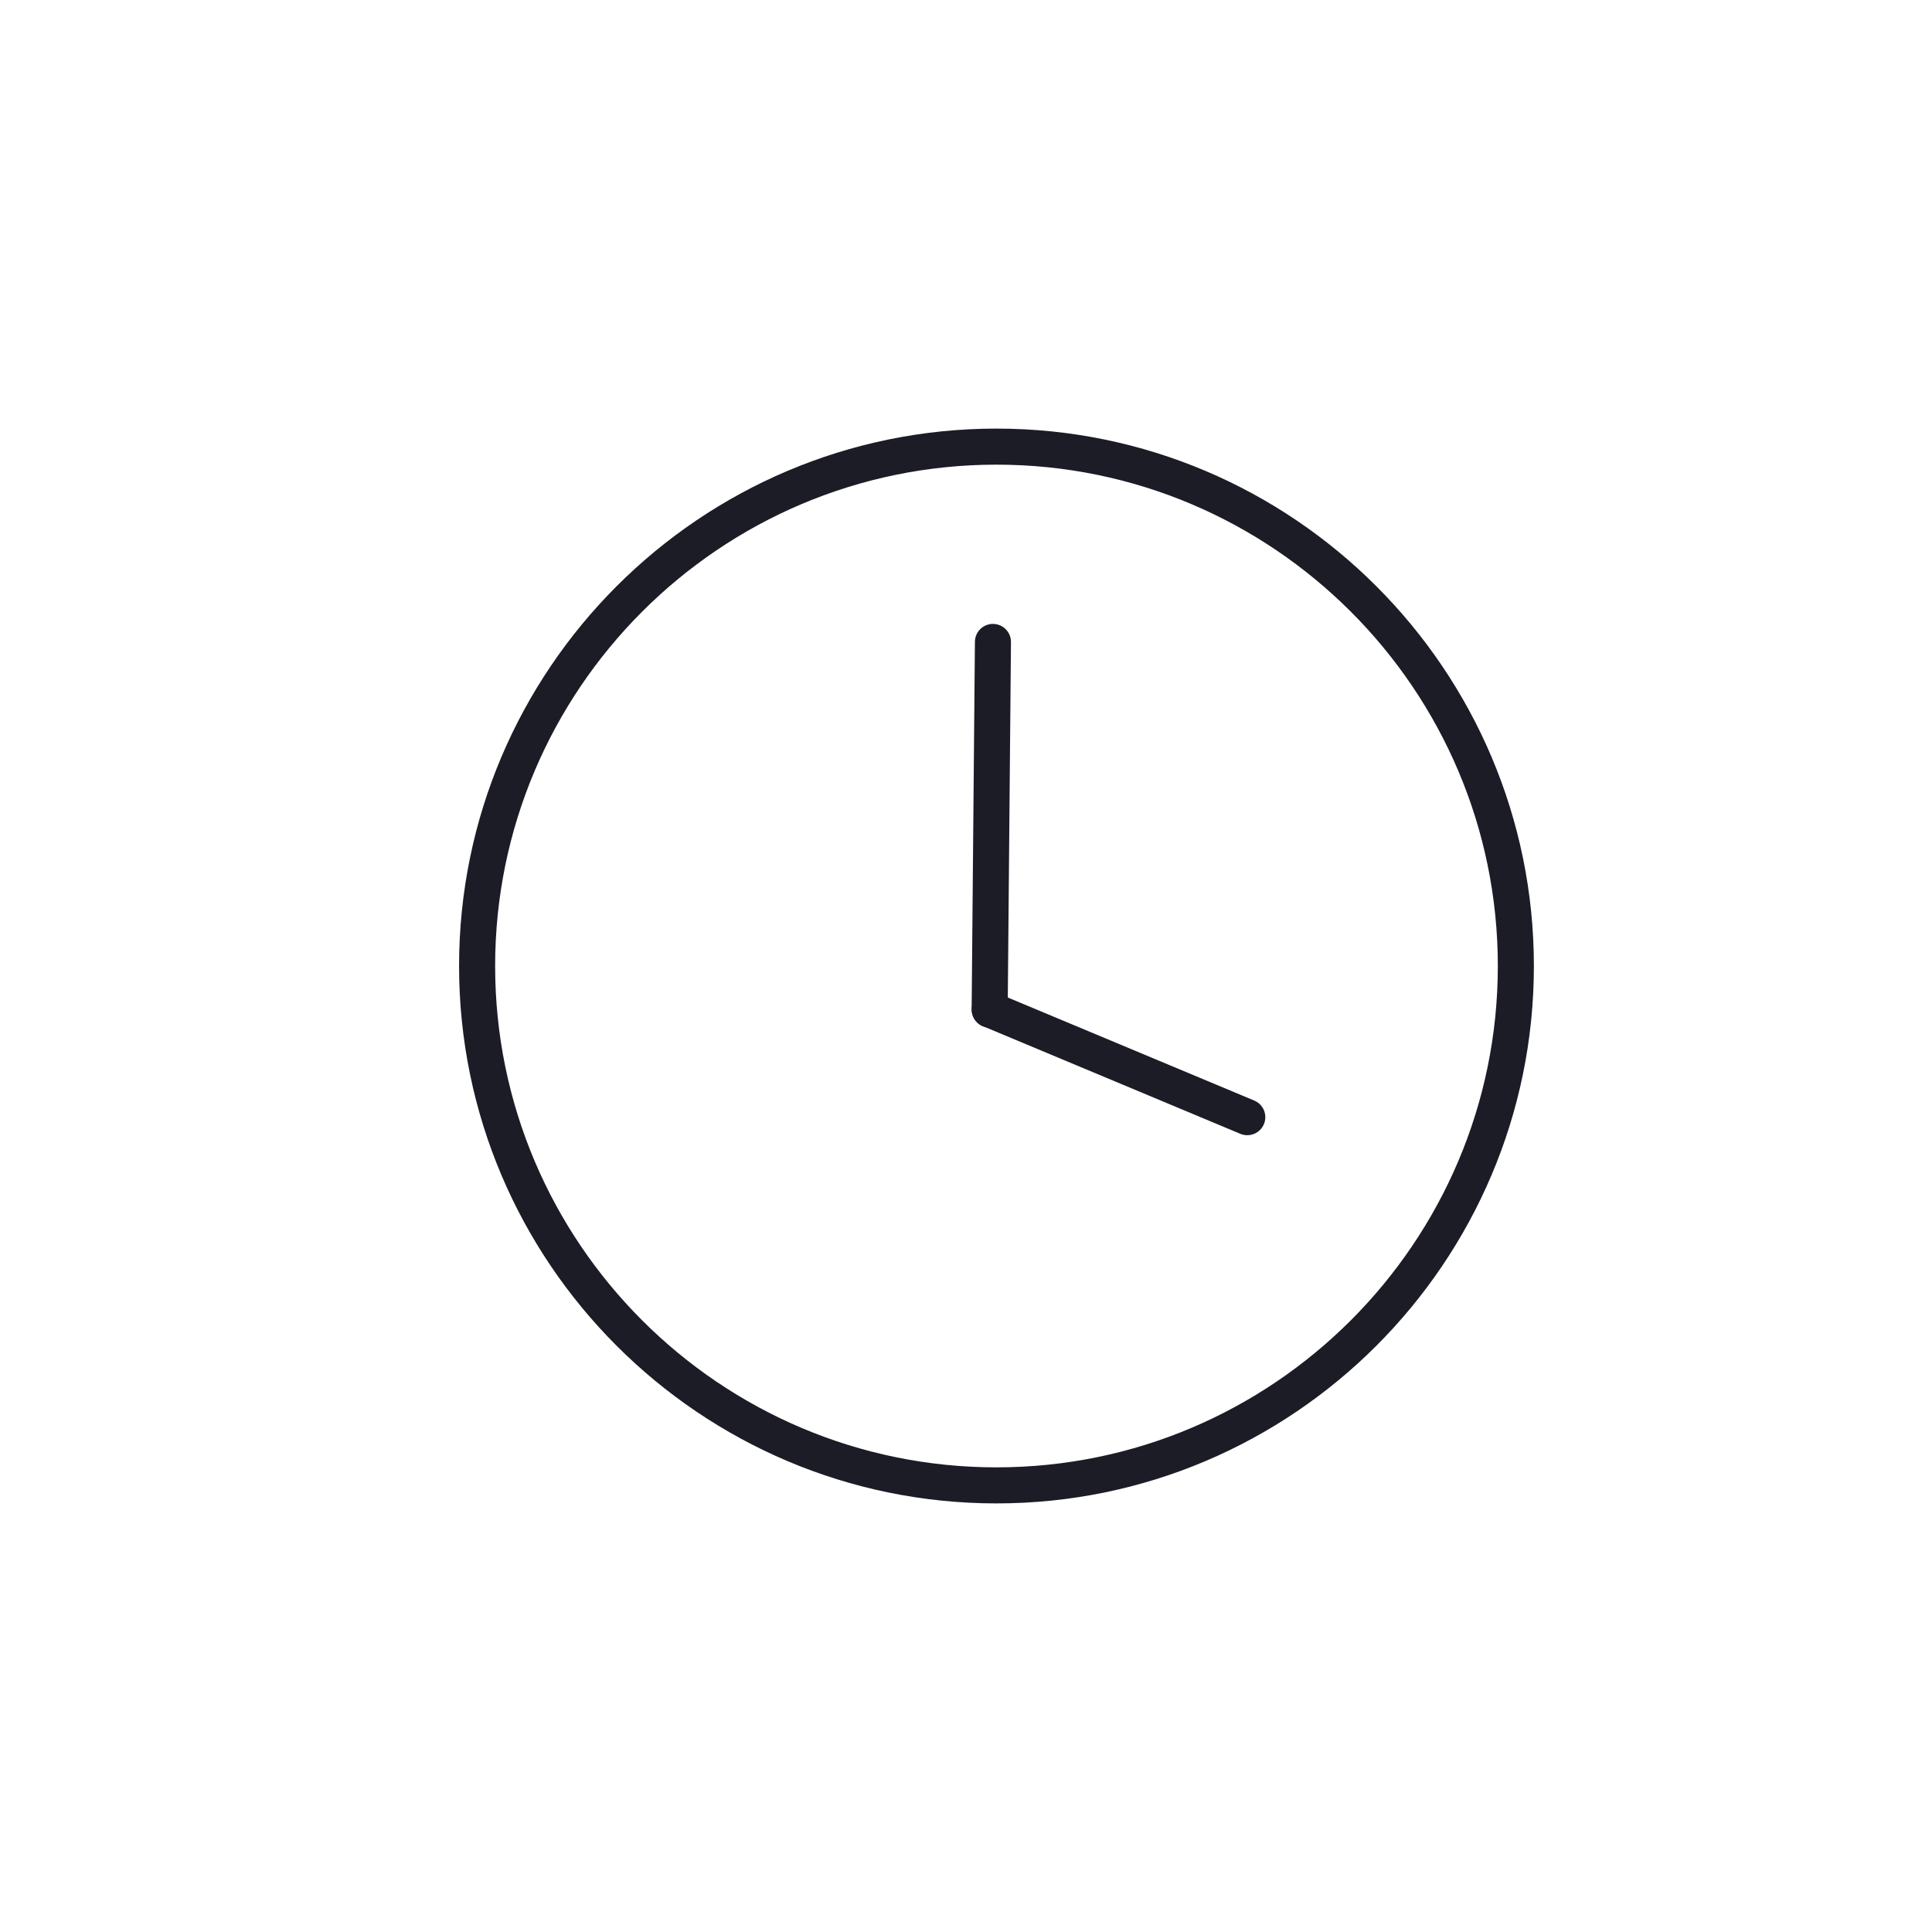
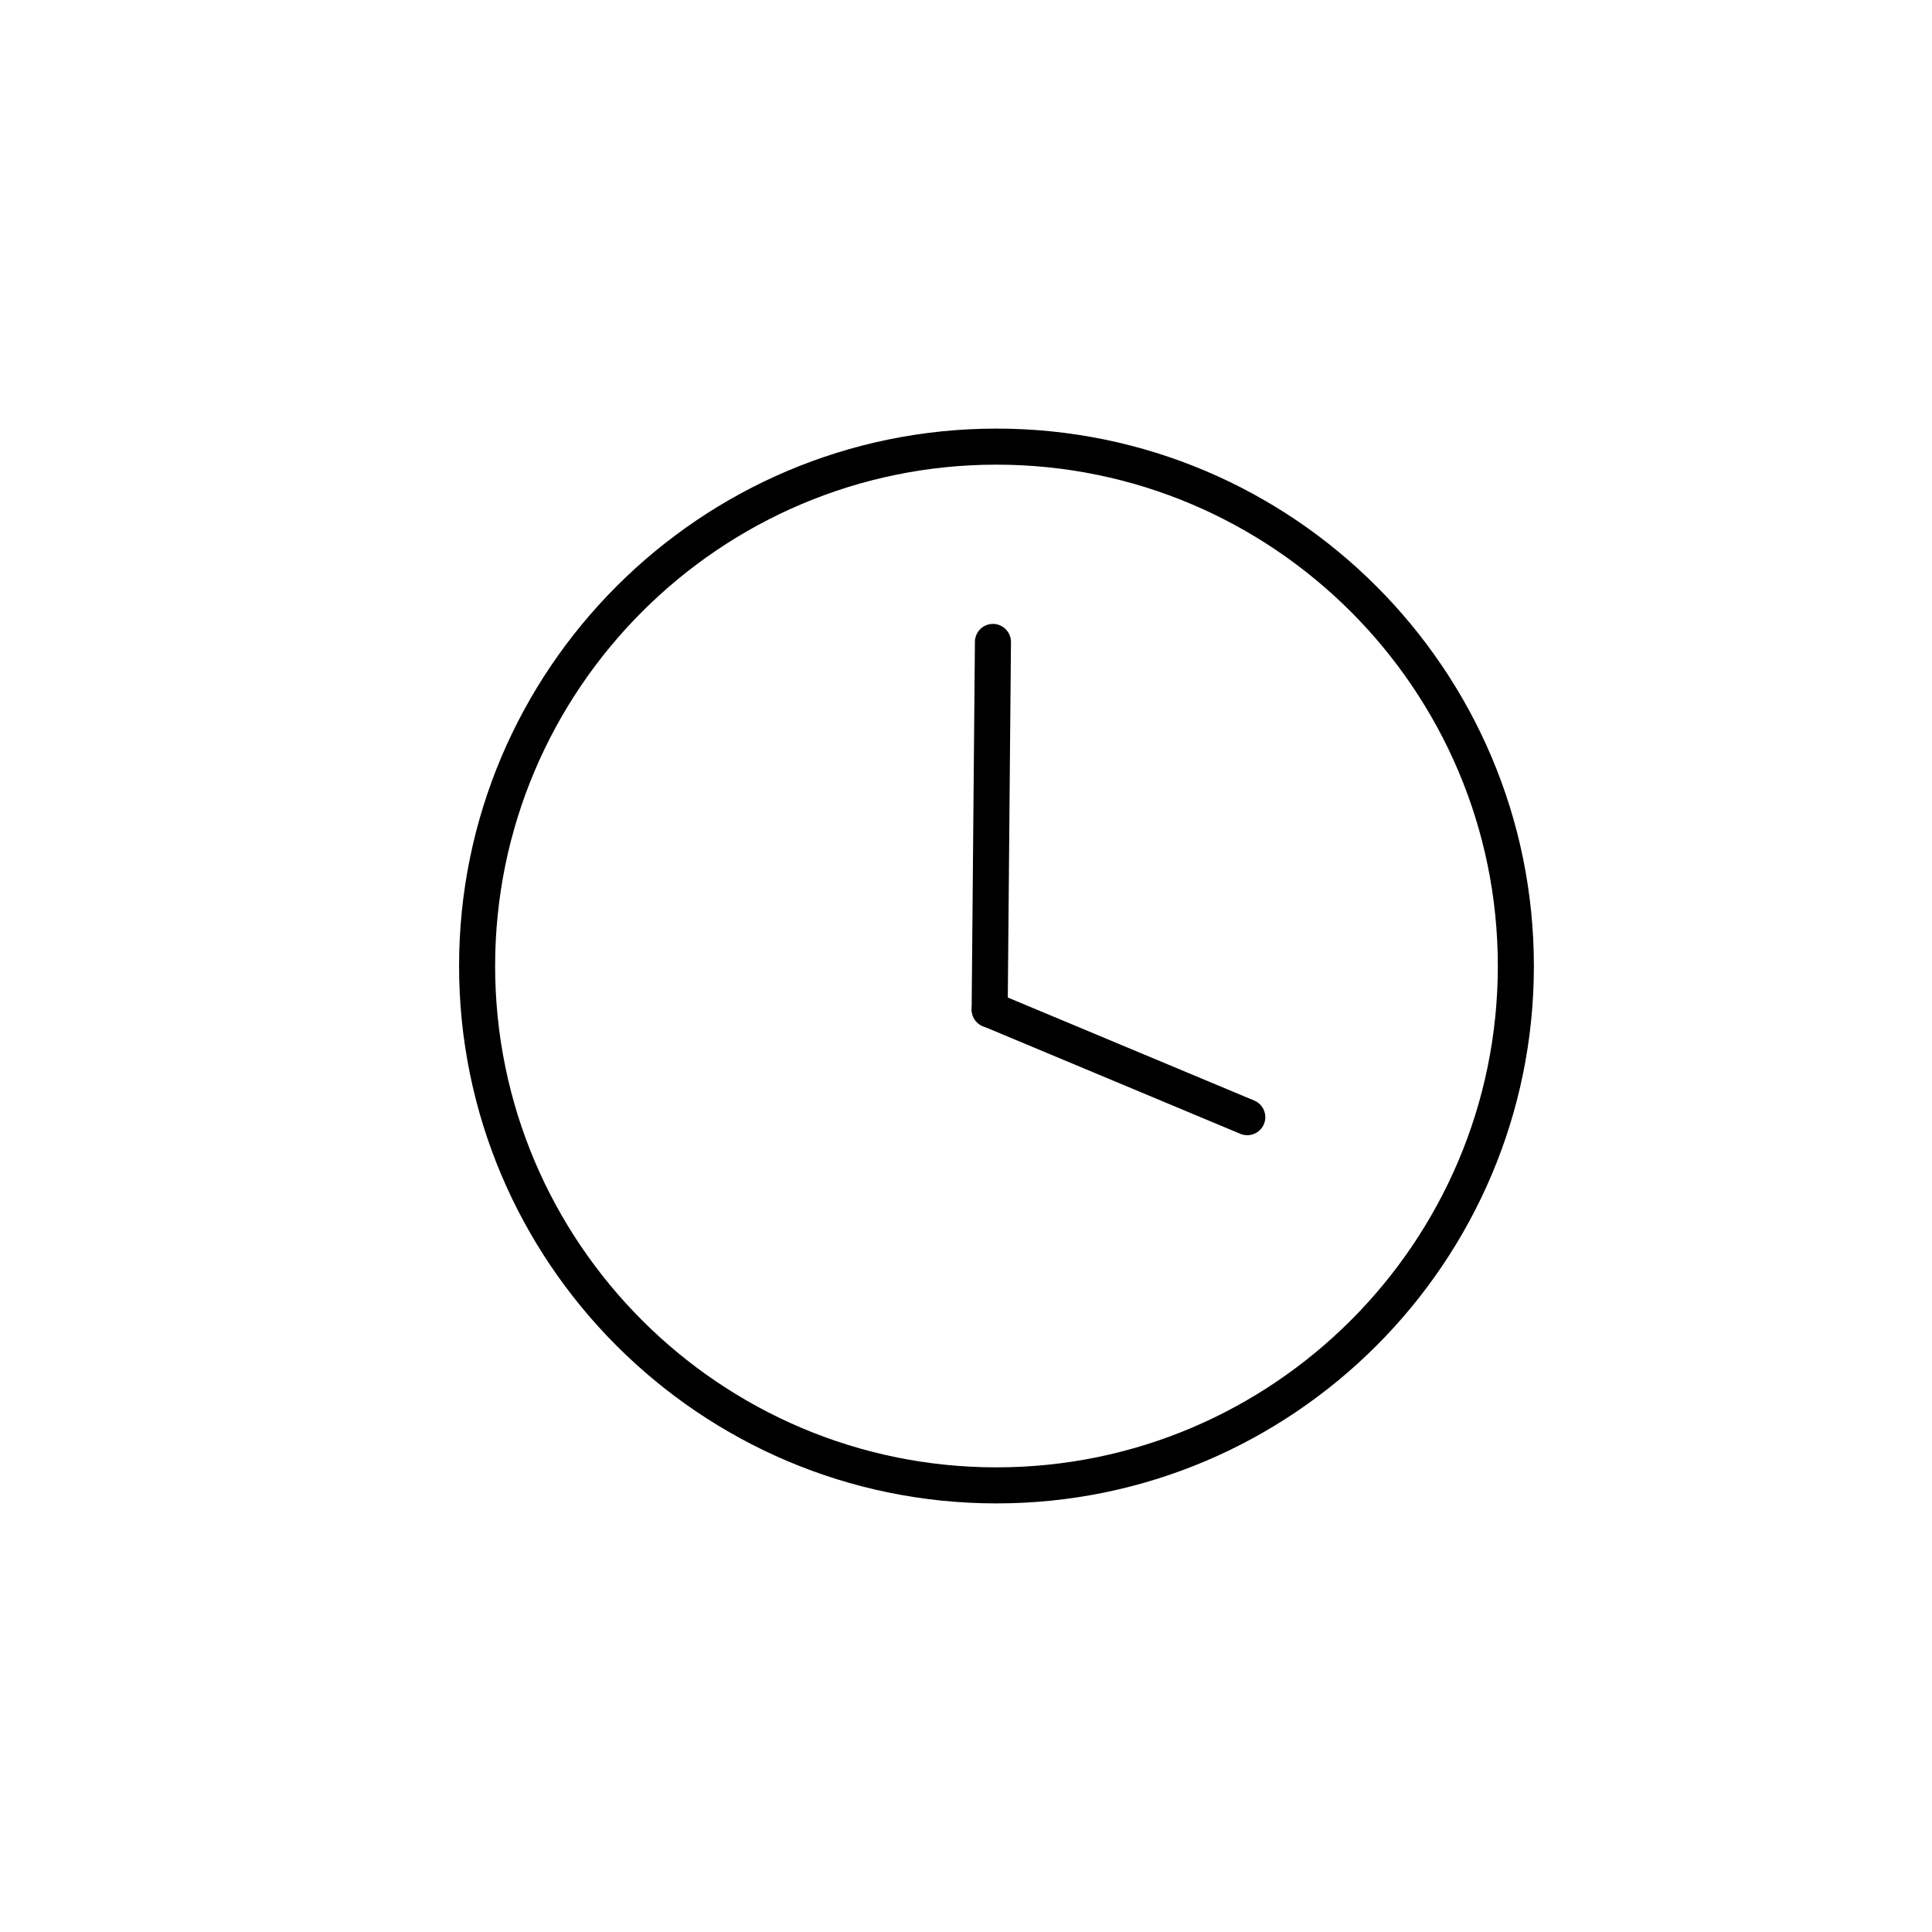
<svg xmlns="http://www.w3.org/2000/svg" version="1.1" id="Layer_1" x="0px" y="0px" viewBox="0 0 2000 2000" style="enable-background:new 0 0 2000 2000;" xml:space="preserve">
-   <style type="text/css">
- 	.st0{fill:#1B1C25;}
- 	.st1{fill-rule:evenodd;clip-rule:evenodd;fill:#1B1C25;}
- </style>
  <g>
    <g>
-       <path class="st0" d="M1031.53,443.68c-306.73,0-556.3,249.57-556.3,556.34c0,306.73,249.57,556.3,556.3,556.3    c306.77,0,556.34-249.57,556.34-556.3C1587.87,693.25,1338.3,443.68,1031.53,443.68z M1031.53,1519    c-286.15,0-518.97-232.82-518.97-518.97c0-286.2,232.82-519.02,518.97-519.02c286.2,0,519.02,232.82,519.02,519.02    C1550.54,1286.17,1317.72,1519,1031.53,1519z" />
+       <path className="st0" d="M1031.53,443.68c-306.73,0-556.3,249.57-556.3,556.34c0,306.73,249.57,556.3,556.3,556.3    c306.77,0,556.34-249.57,556.34-556.3C1587.87,693.25,1338.3,443.68,1031.53,443.68z M1031.53,1519    c-286.15,0-518.97-232.82-518.97-518.97c0-286.2,232.82-519.02,518.97-519.02c286.2,0,519.02,232.82,519.02,519.02    C1550.54,1286.17,1317.72,1519,1031.53,1519z" />
    </g>
-     <path class="st1" d="M1009.23,664.37c-1.13,126.87-2.26,253.73-3.39,380.59c-0.09,10.3,8.19,18.74,18.49,18.83   c10.3,0.09,18.74-8.19,18.83-18.49c1.13-126.86,2.26-253.73,3.39-380.6c0.09-10.3-8.2-18.73-18.5-18.83   C1017.76,645.78,1009.32,654.07,1009.23,664.37L1009.23,664.37z" />
-     <path class="st1" d="M1298.38,1139.28c-88.85-37.15-177.7-74.3-266.55-111.45c-9.5-3.97-20.44,0.52-24.42,10.02   c-3.98,9.5,0.52,20.44,10.02,24.42c88.85,37.15,177.7,74.3,266.55,111.45c9.5,3.97,20.45-0.52,24.42-10.02   C1312.37,1154.2,1307.88,1143.26,1298.38,1139.28L1298.38,1139.28z" />
+     <path className="st1" d="M1009.23,664.37c-1.13,126.87-2.26,253.73-3.39,380.59c-0.09,10.3,8.19,18.74,18.49,18.83   c10.3,0.09,18.74-8.19,18.83-18.49c1.13-126.86,2.26-253.73,3.39-380.6c0.09-10.3-8.2-18.73-18.5-18.83   C1017.76,645.78,1009.32,654.07,1009.23,664.37L1009.23,664.37z" />
+     <path className="st1" d="M1298.38,1139.28c-88.85-37.15-177.7-74.3-266.55-111.45c-9.5-3.97-20.44,0.52-24.42,10.02   c-3.98,9.5,0.52,20.44,10.02,24.42c88.85,37.15,177.7,74.3,266.55,111.45c9.5,3.97,20.45-0.52,24.42-10.02   C1312.37,1154.2,1307.88,1143.26,1298.38,1139.28L1298.38,1139.28z" />
  </g>
</svg>
